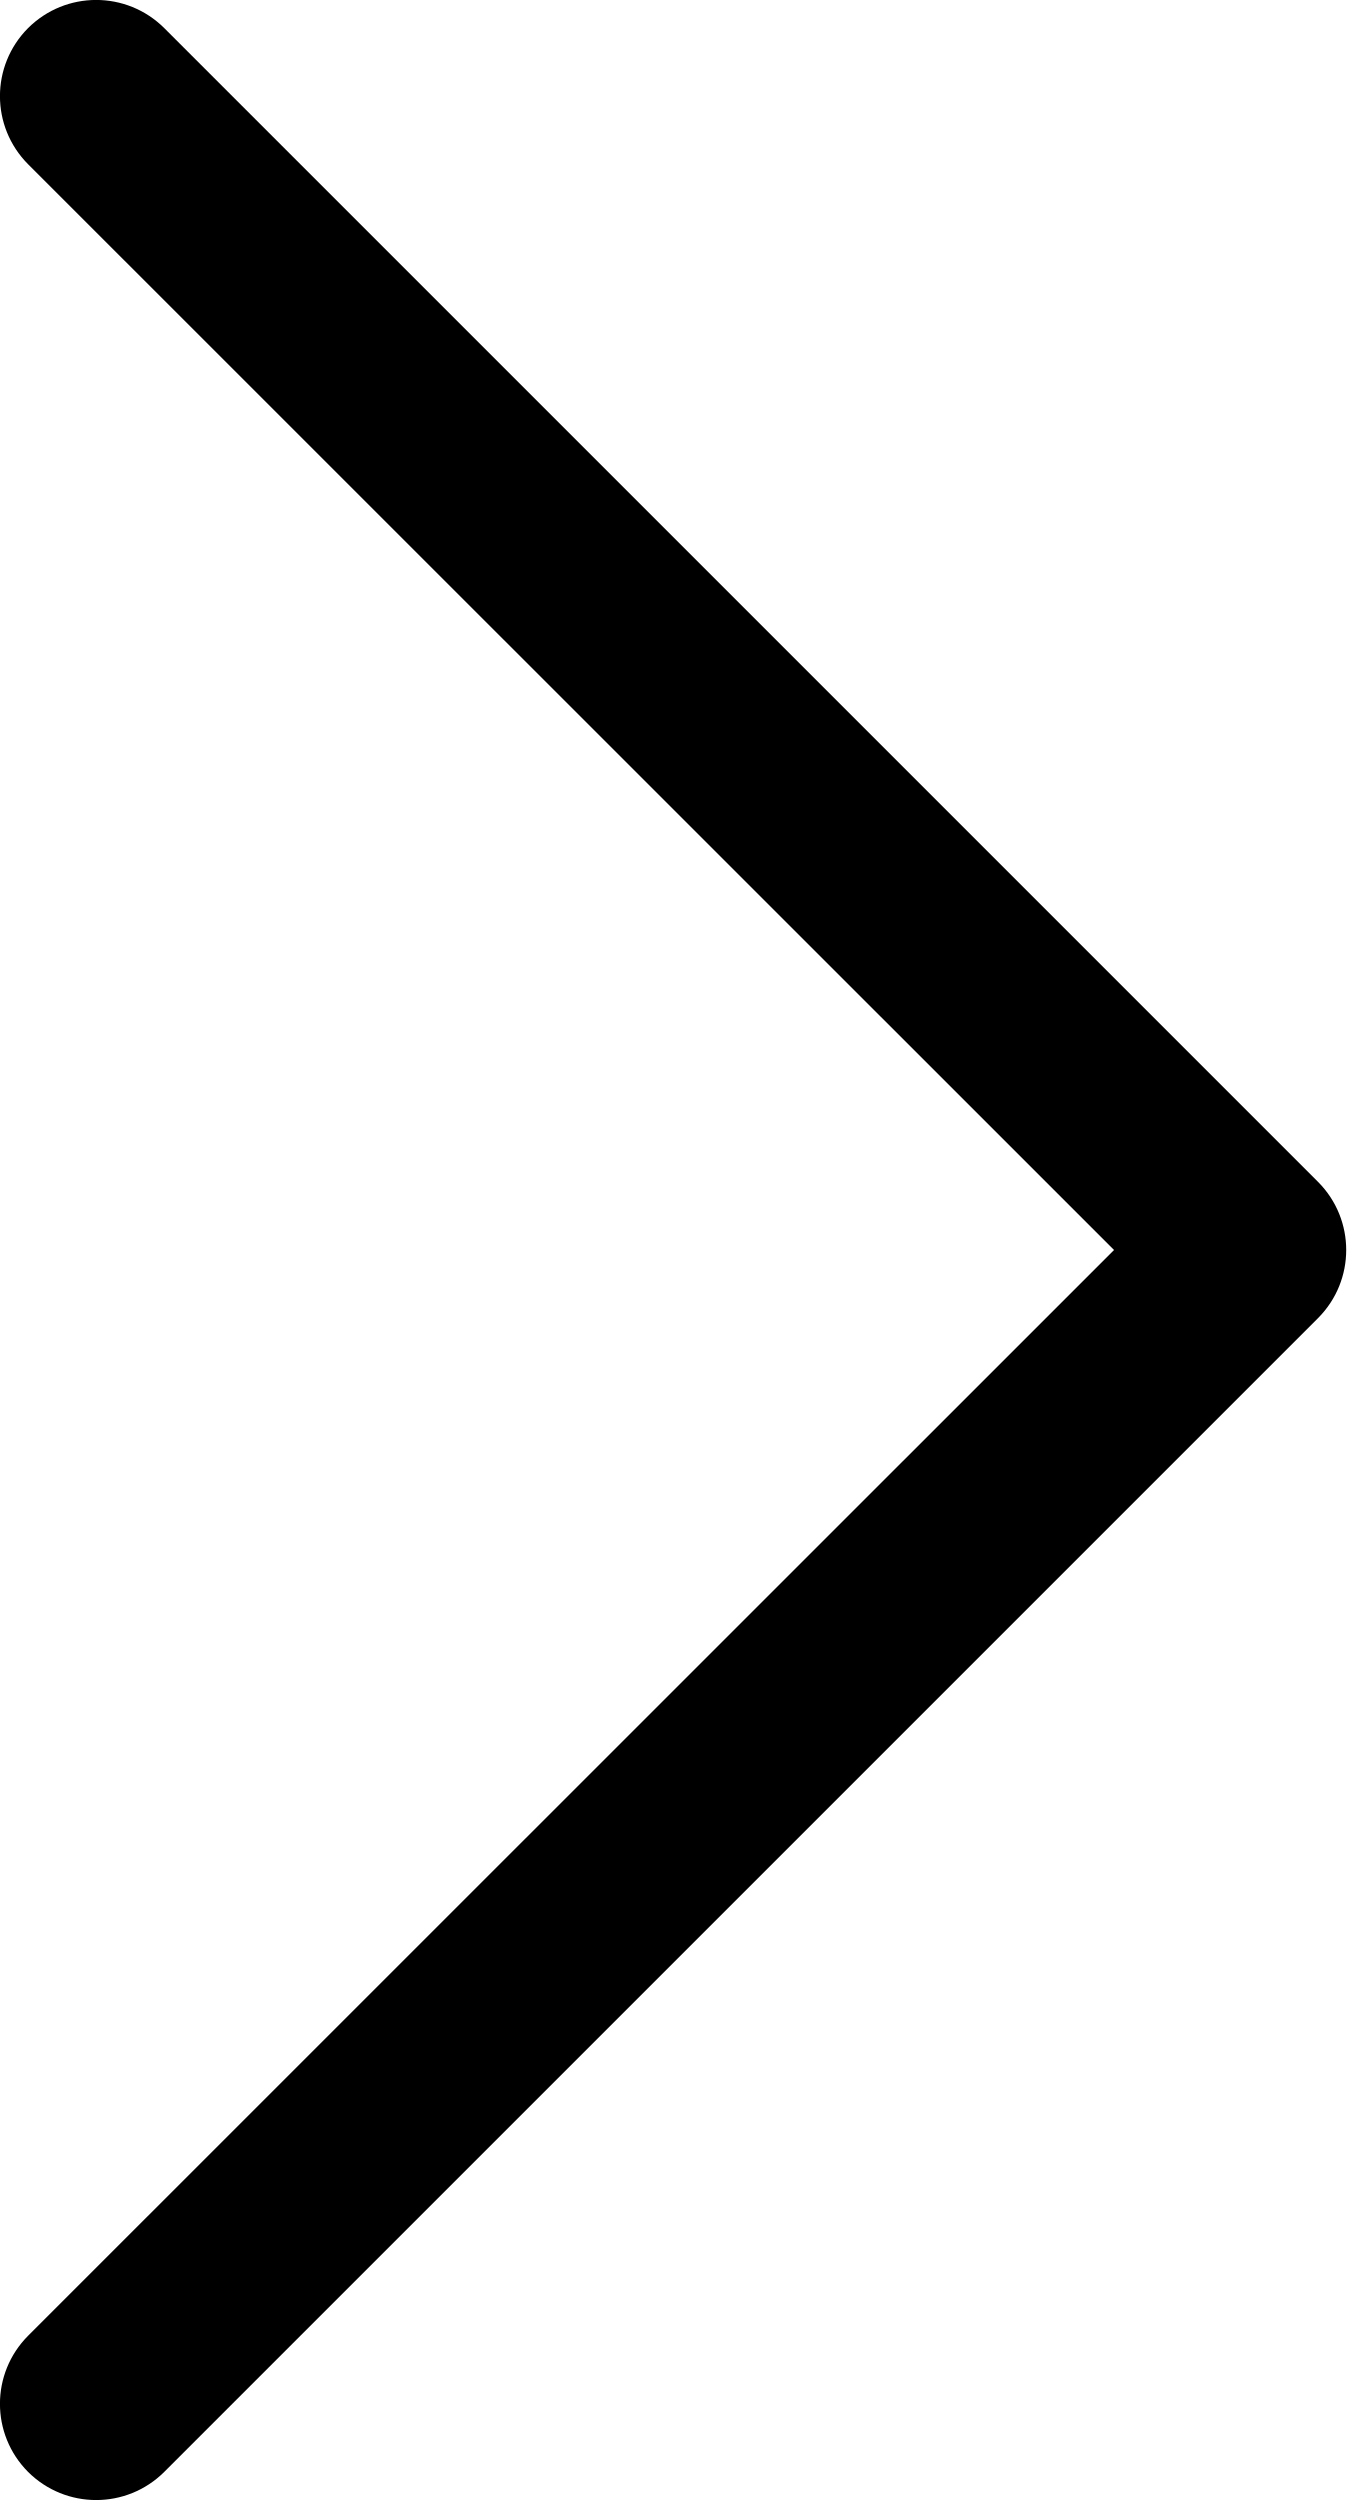
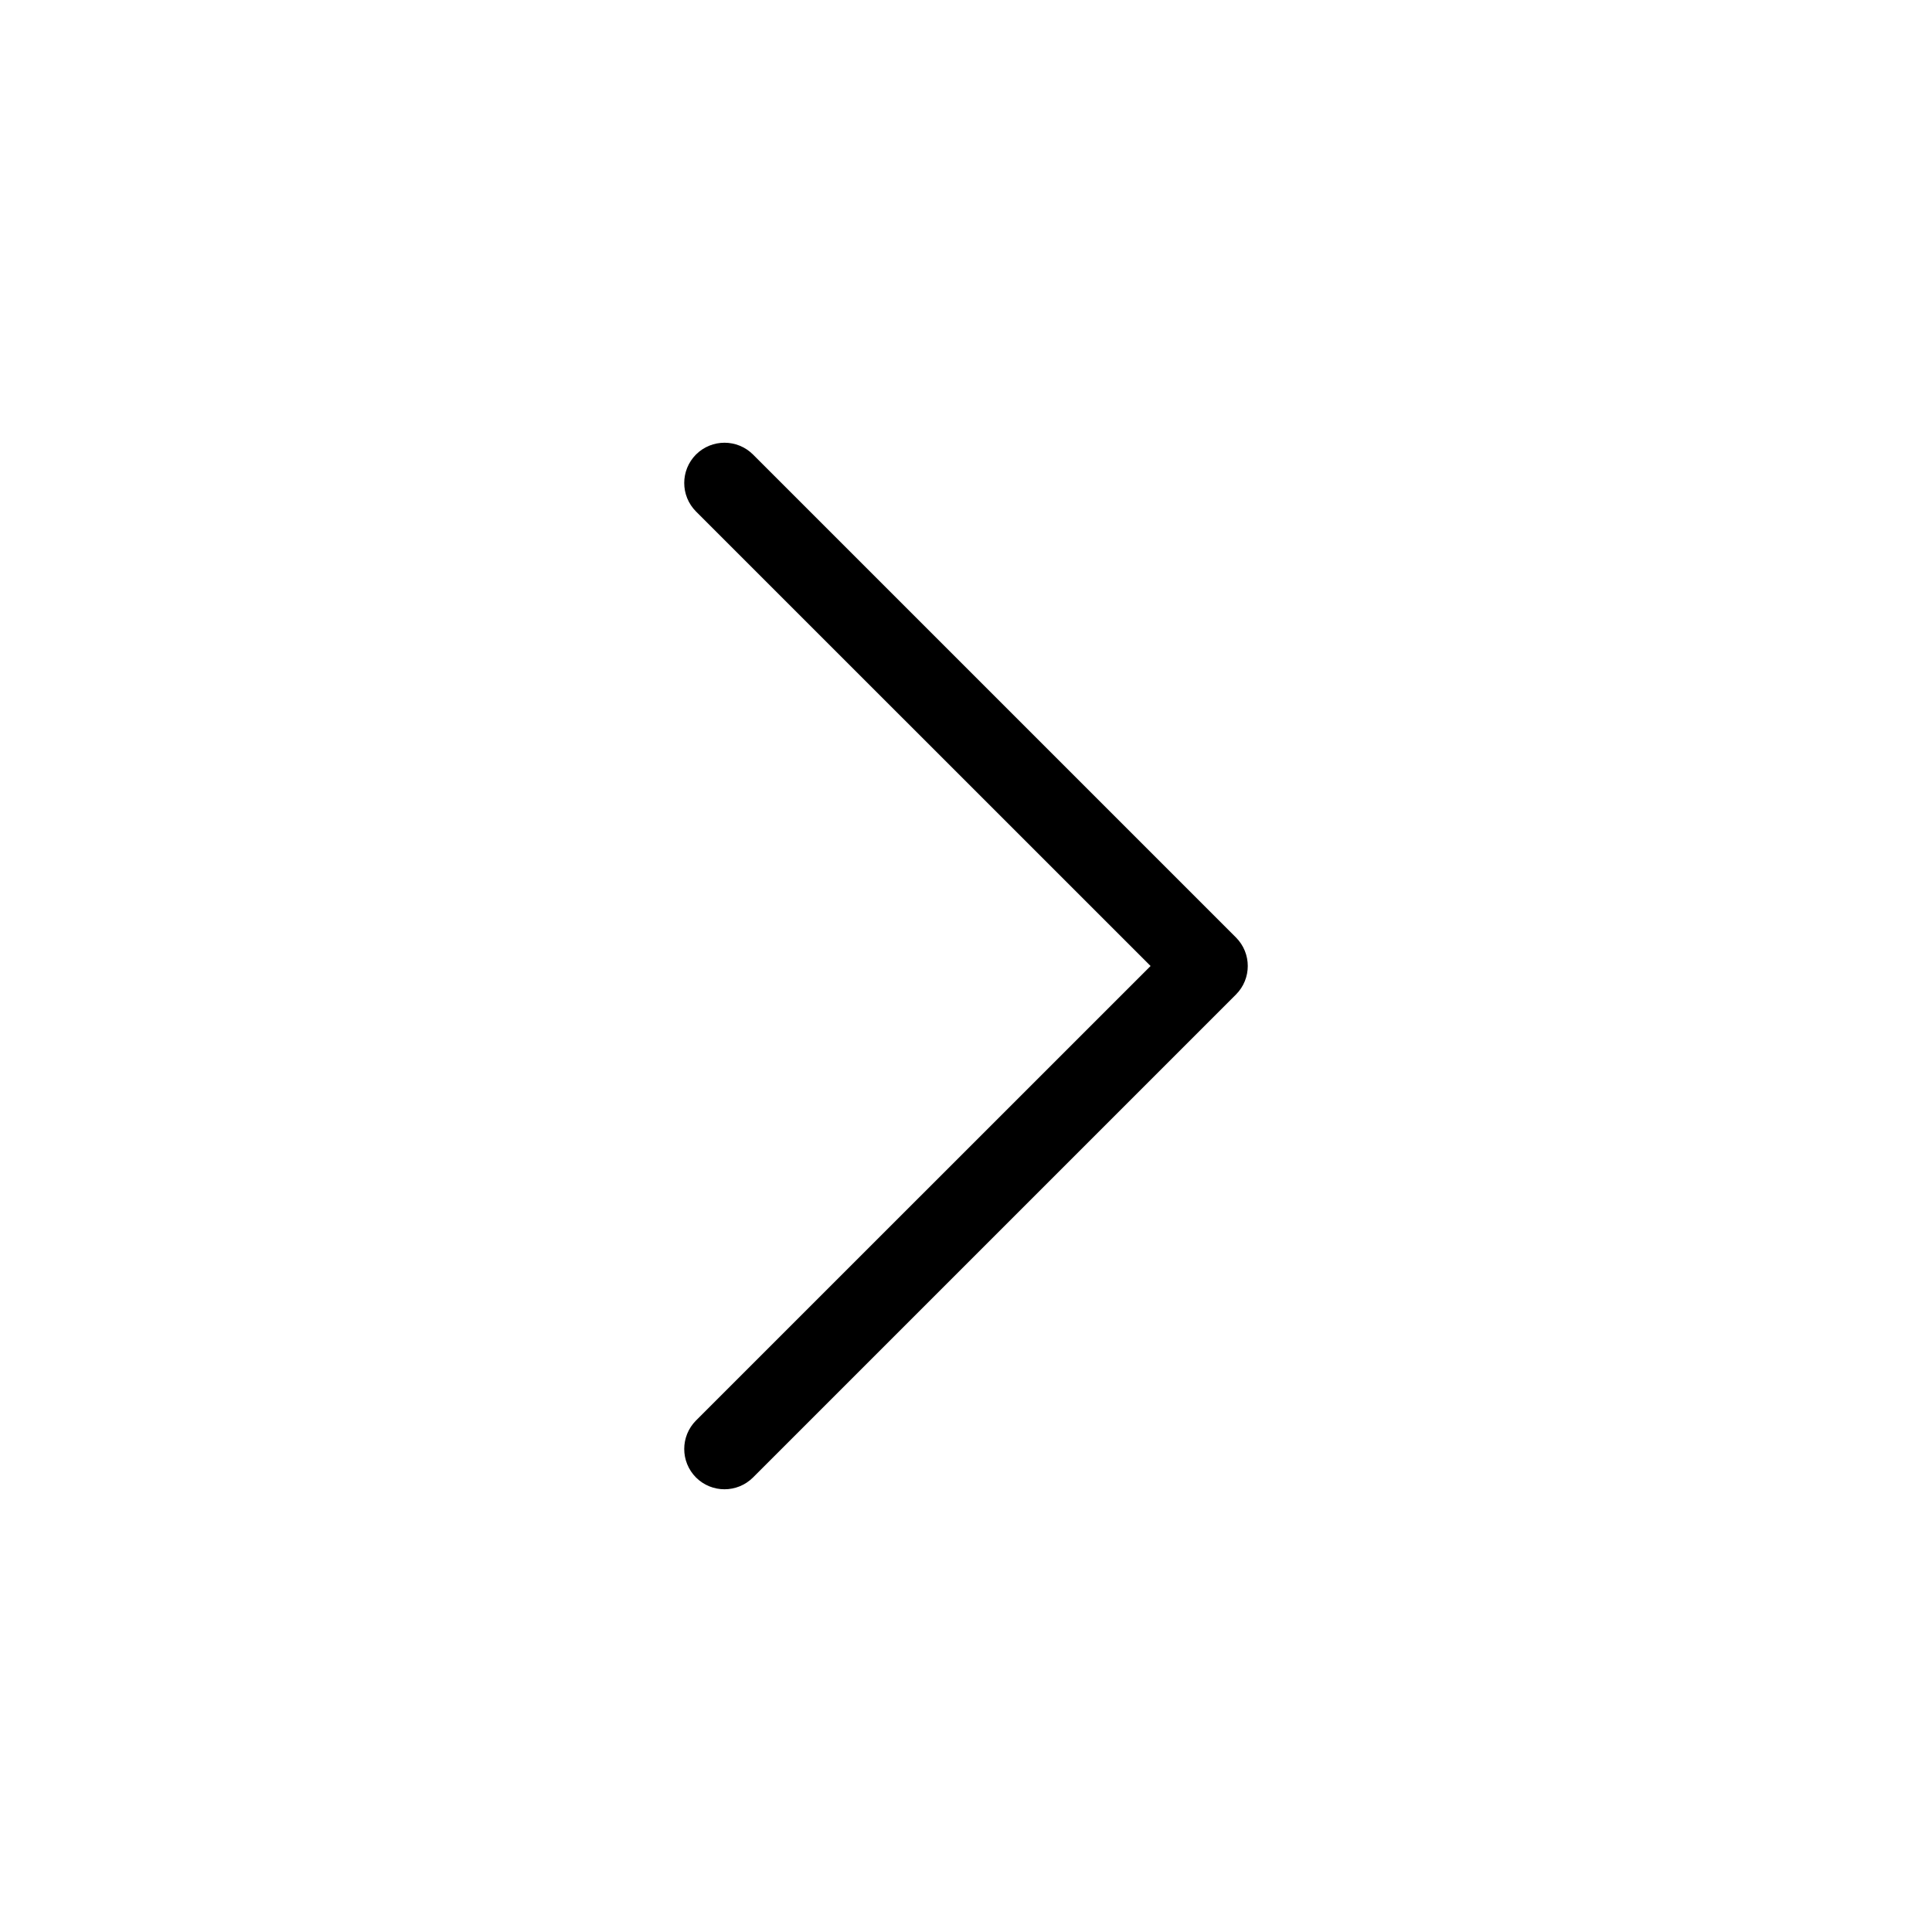
- <svg xmlns="http://www.w3.org/2000/svg" preserveAspectRatio="xMidYMid meet" width="100%" height="100%" overflow="visible" viewBox="0 0 7 13" fill="none">
+ <svg xmlns="http://www.w3.org/2000/svg" preserveAspectRatio="xMidYMid meet" width="100%" height="100%" overflow="visible" viewBox="-8.5 -5.5 24 24" fill="none">
  <path id="Union" d="M0.854 0.146C0.658 -0.049 0.342 -0.049 0.146 0.146C-0.049 0.342 -0.049 0.658 0.146 0.854L5.793 6.5L0.146 12.146C-0.049 12.342 -0.049 12.658 0.146 12.854C0.342 13.049 0.658 13.049 0.854 12.854L6.854 6.854C7.049 6.658 7.049 6.342 6.854 6.146L0.854 0.146Z" fill="currentColor" />
</svg>
